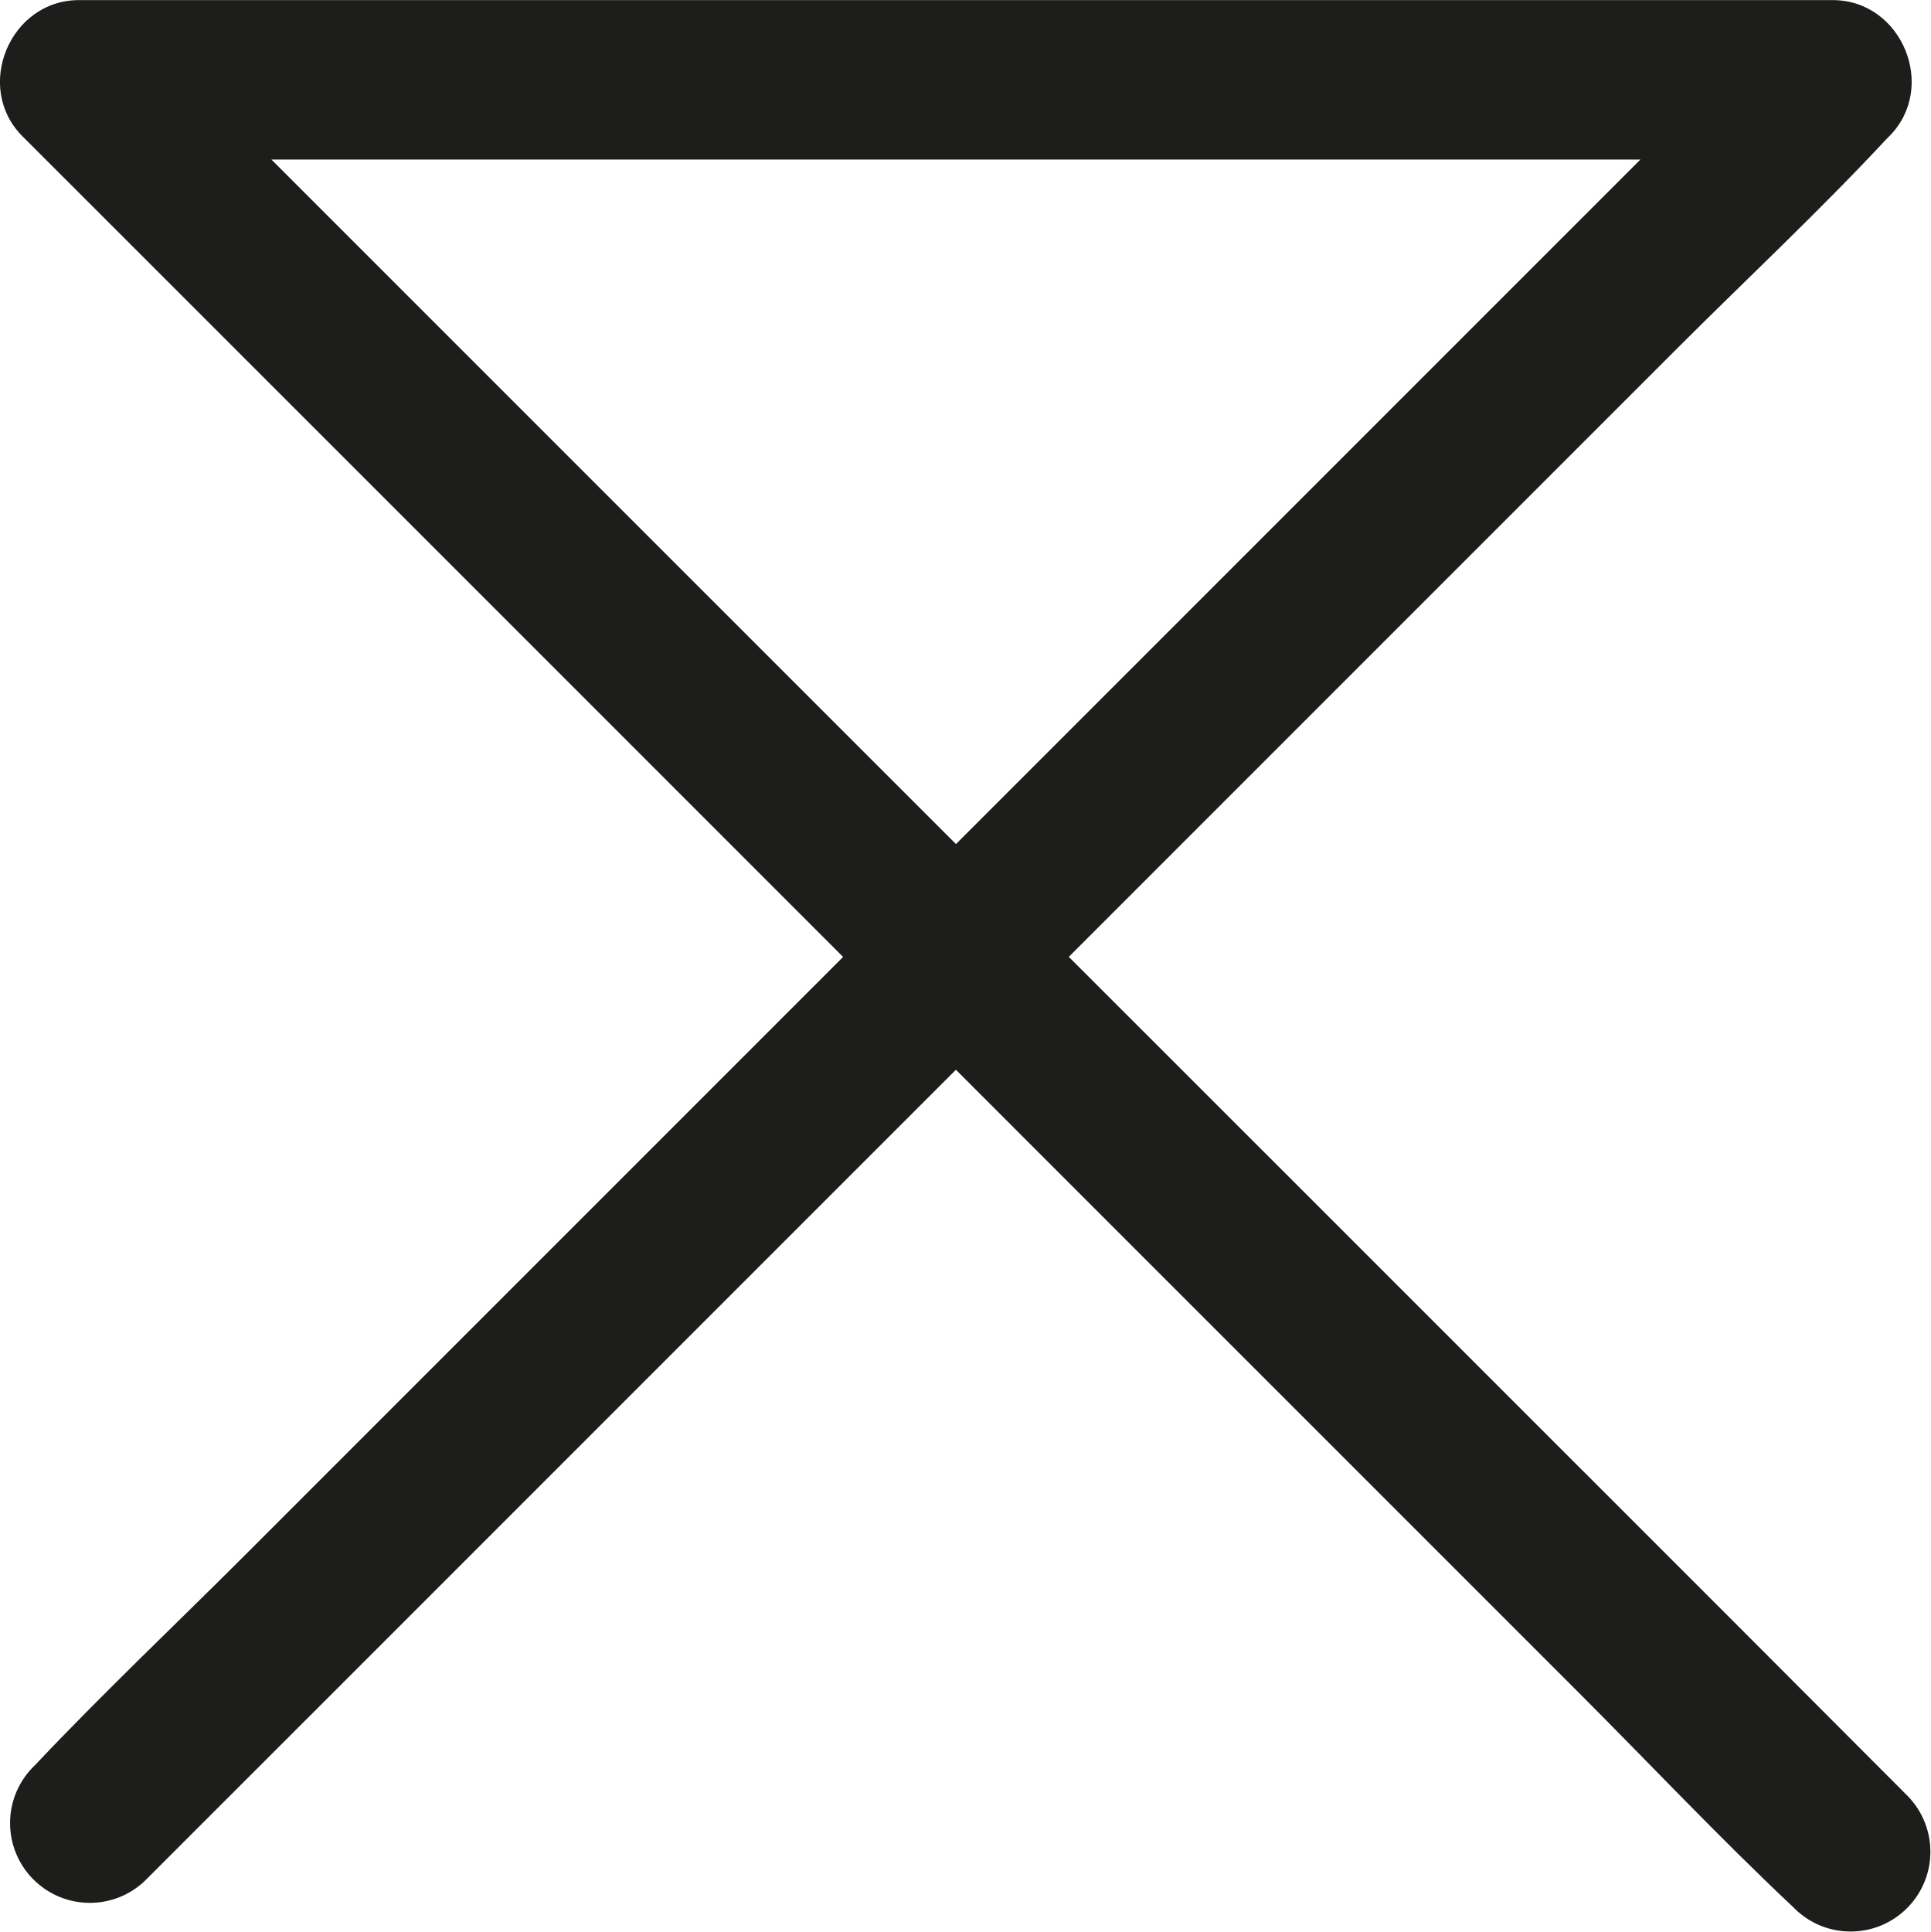
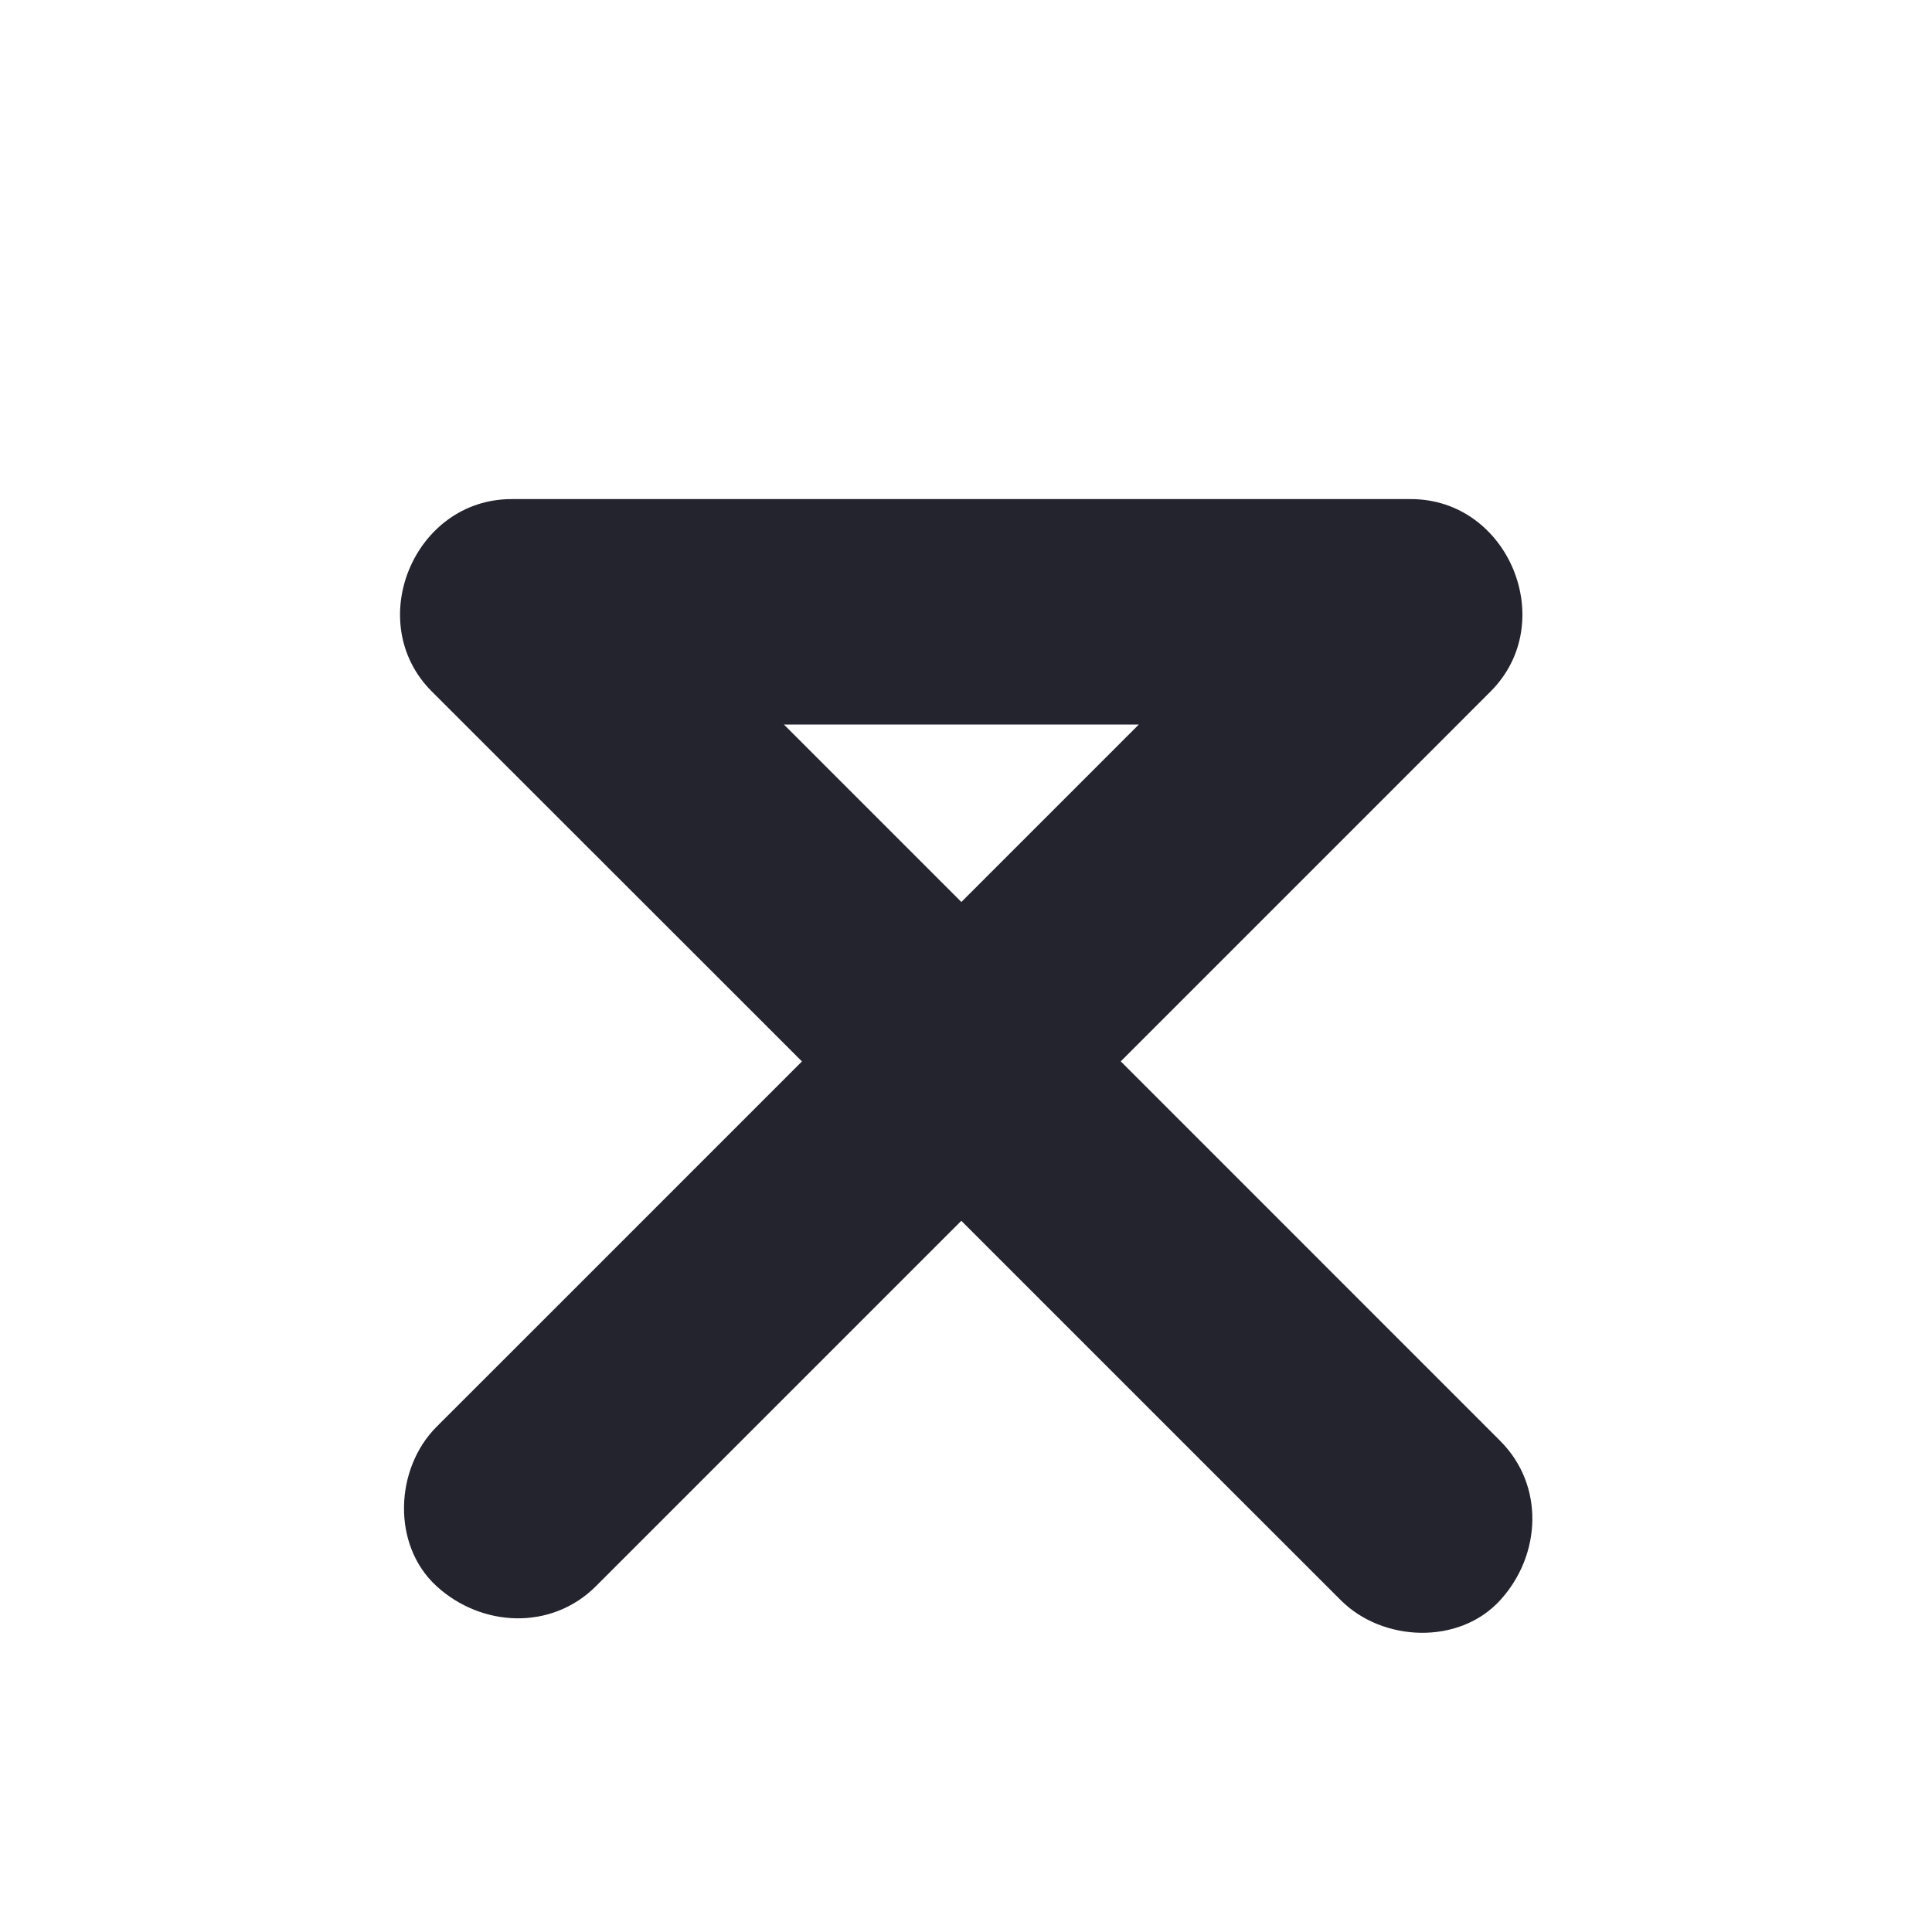
- <svg xmlns="http://www.w3.org/2000/svg" id="Ebene_11" data-name="Ebene 11" viewBox="0 0 363.09 363.24">
+ <svg xmlns="http://www.w3.org/2000/svg" id="Ebene_1" data-name="Ebene 1" viewBox="0 0 300 300">
  <defs>
-     <style>.cls-1{fill:#1d1d1b;}</style>
+     <style>.cls-1{fill:#24242f;}</style>
  </defs>
-   <path class="cls-1" d="M101.69,428l32.69-32.68,78.47-78.47,94.54-94.54,82-82c13.22-13.23,27-26.07,39.77-39.77.18-.2.38-.39.57-.58,9.19-9.19,2.4-25.61-10.6-25.61H89.33c-13,0-19.8,16.42-10.6,25.61L111.78,133l79.76,79.75,96.16,96.17,83.43,83.42c13.43,13.43,26.52,27.35,40.36,40.37.2.18.38.37.57.56a15,15,0,0,0,21.21-21.21l-33-33.06-79.76-79.75L224.3,203.08l-83.43-83.42L113.5,92.29c-4.3-4.31-8.44-9-13-13-.2-.17-.38-.38-.57-.56l-10.61,25.6H419.16l-10.61-25.6-32.68,32.68L297.4,189.88l-94.54,94.54-82,82c-13.24,13.24-26.92,26.16-39.77,39.77l-.58.58A15,15,0,0,0,101.69,428Z" transform="translate(-74.5 -74.33)" />
+   <path class="cls-1" d="M92.54,246.3l46.88-46.88,74.78-74.78,17.26-17.27c10.72-10.71,2.8-29.87-12.37-29.87H79.43c-15.16,0-23.1,19.15-12.38,29.87L114.71,155l76,76,17.49,17.48c6.48,6.49,18.36,7,24.75,0s6.92-17.83,0-24.74l-47.66-47.67-76-76L91.8,82.63,79.43,112.5H219.09L206.71,82.63,159.84,129.5,85.06,204.29,67.79,221.55c-6.48,6.48-7,18.35,0,24.75s17.84,6.91,24.75,0Z" />
</svg>
